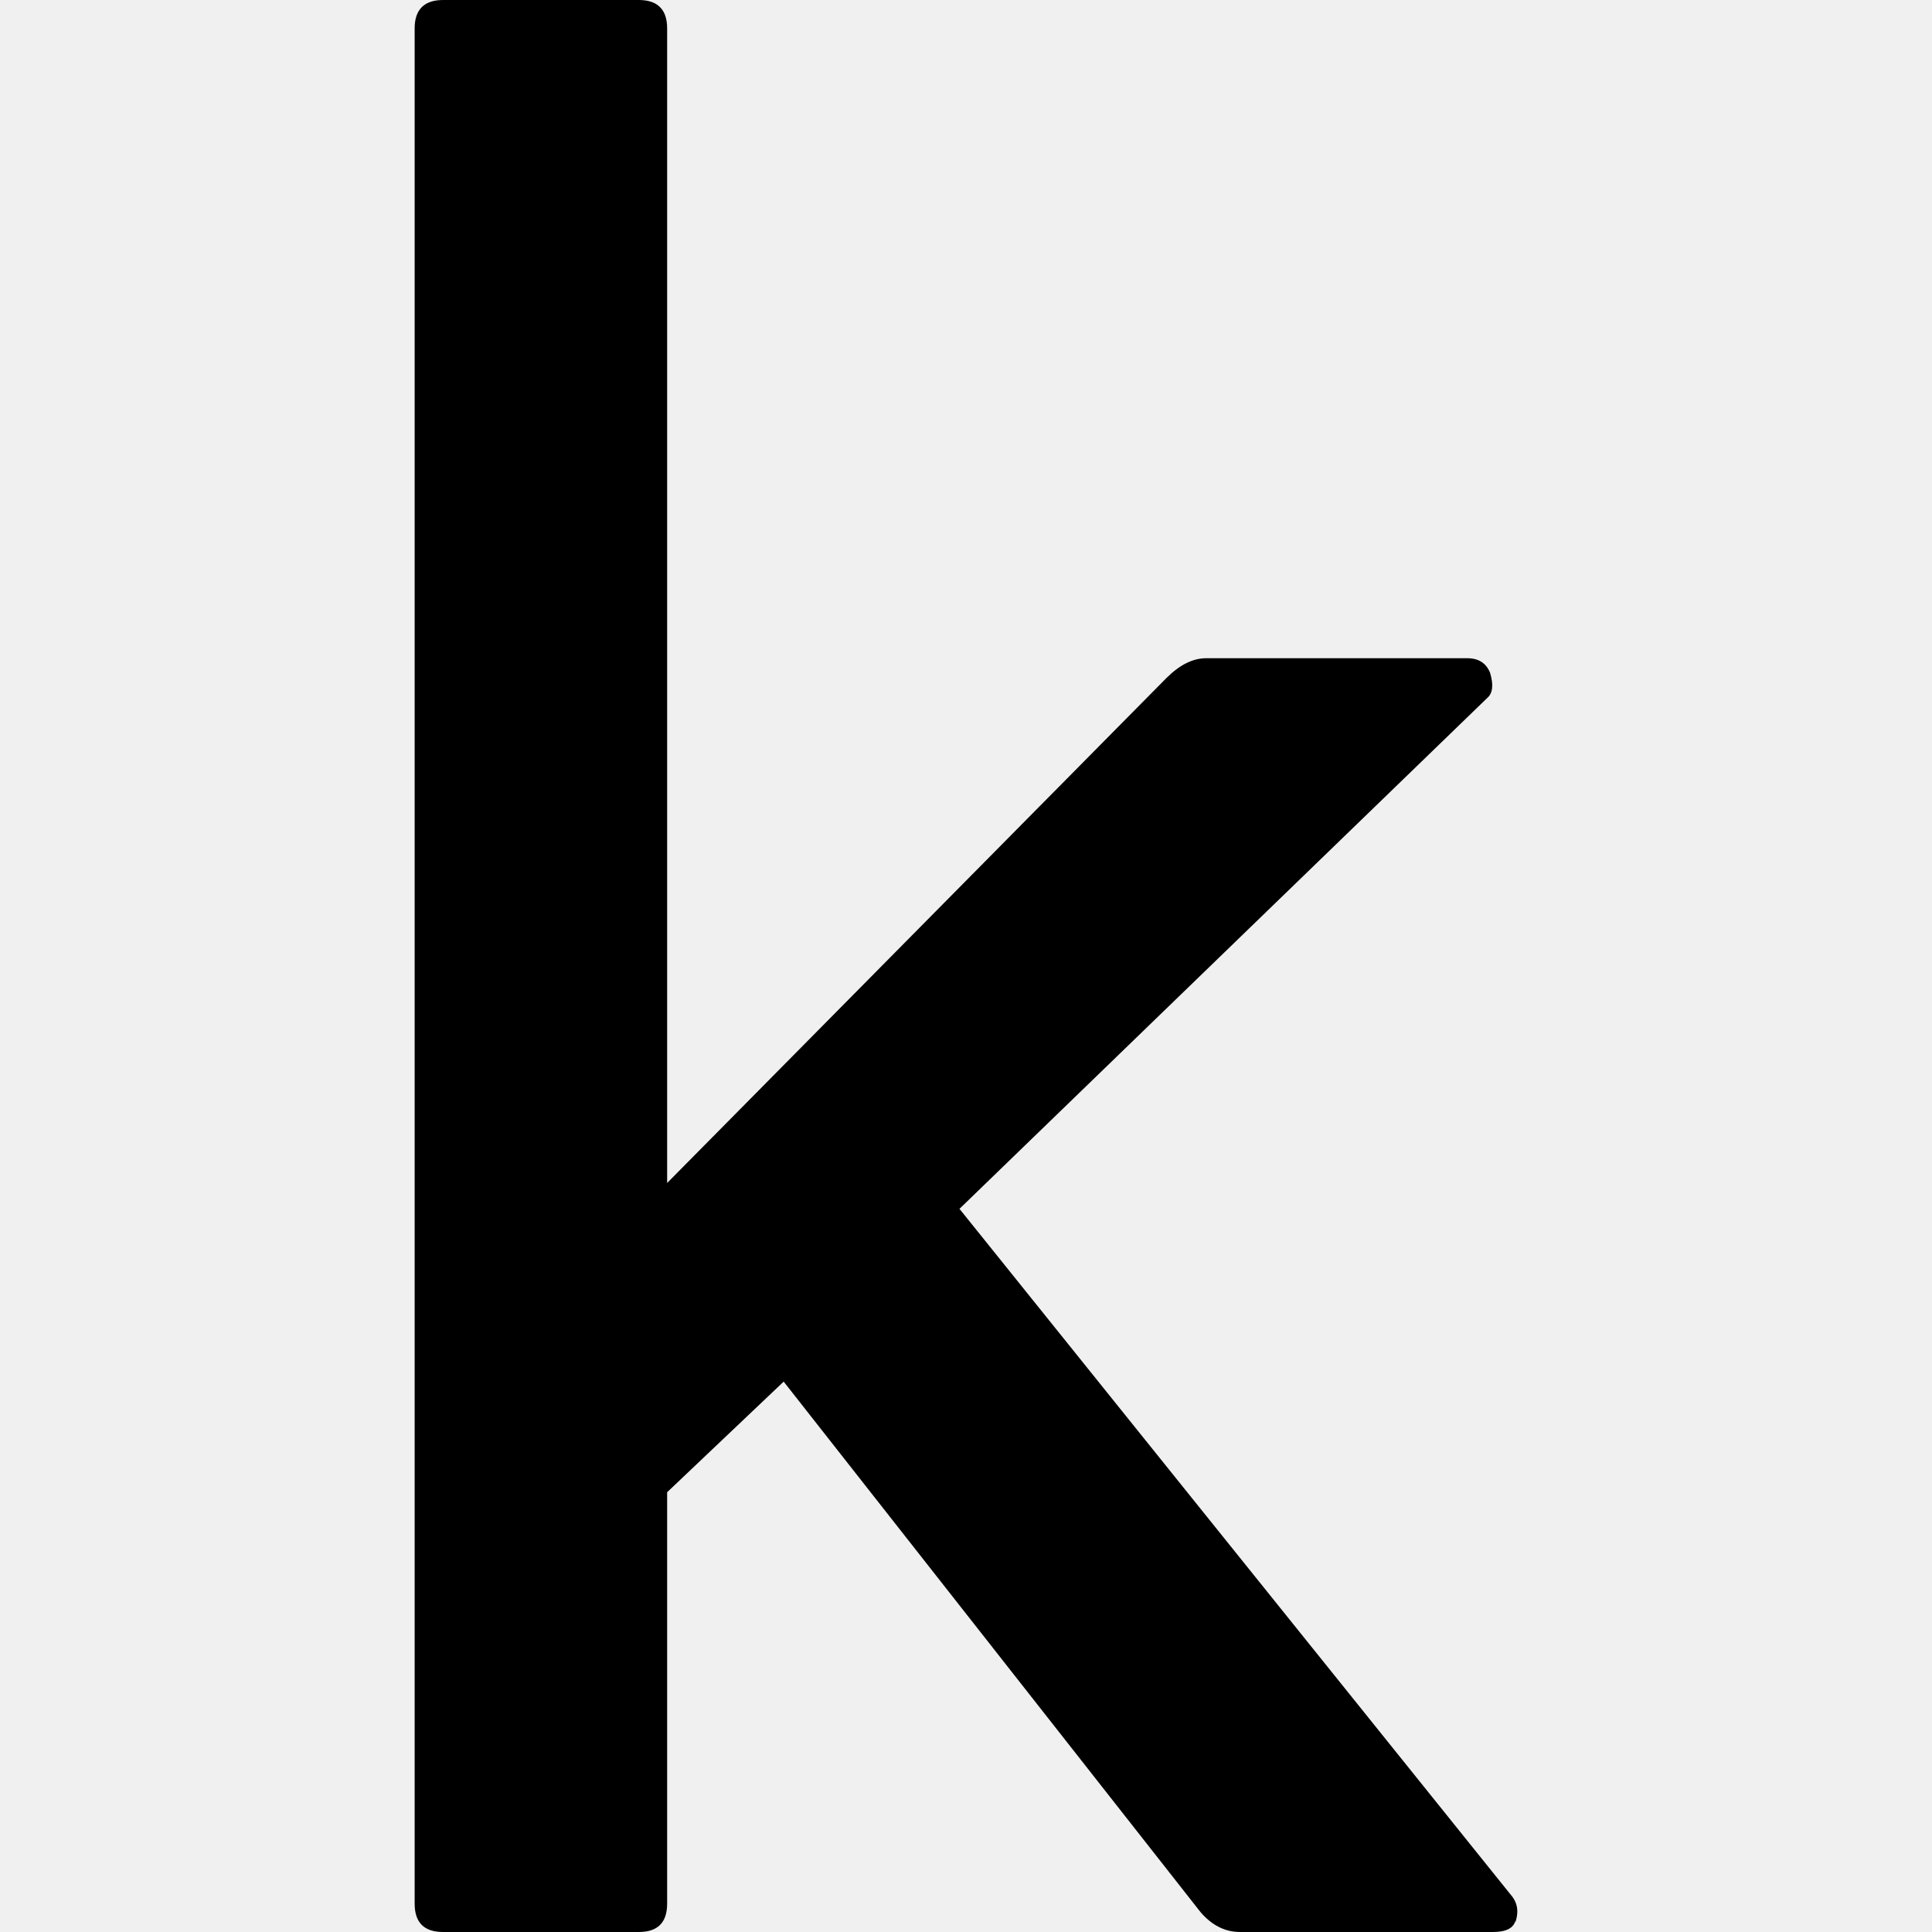
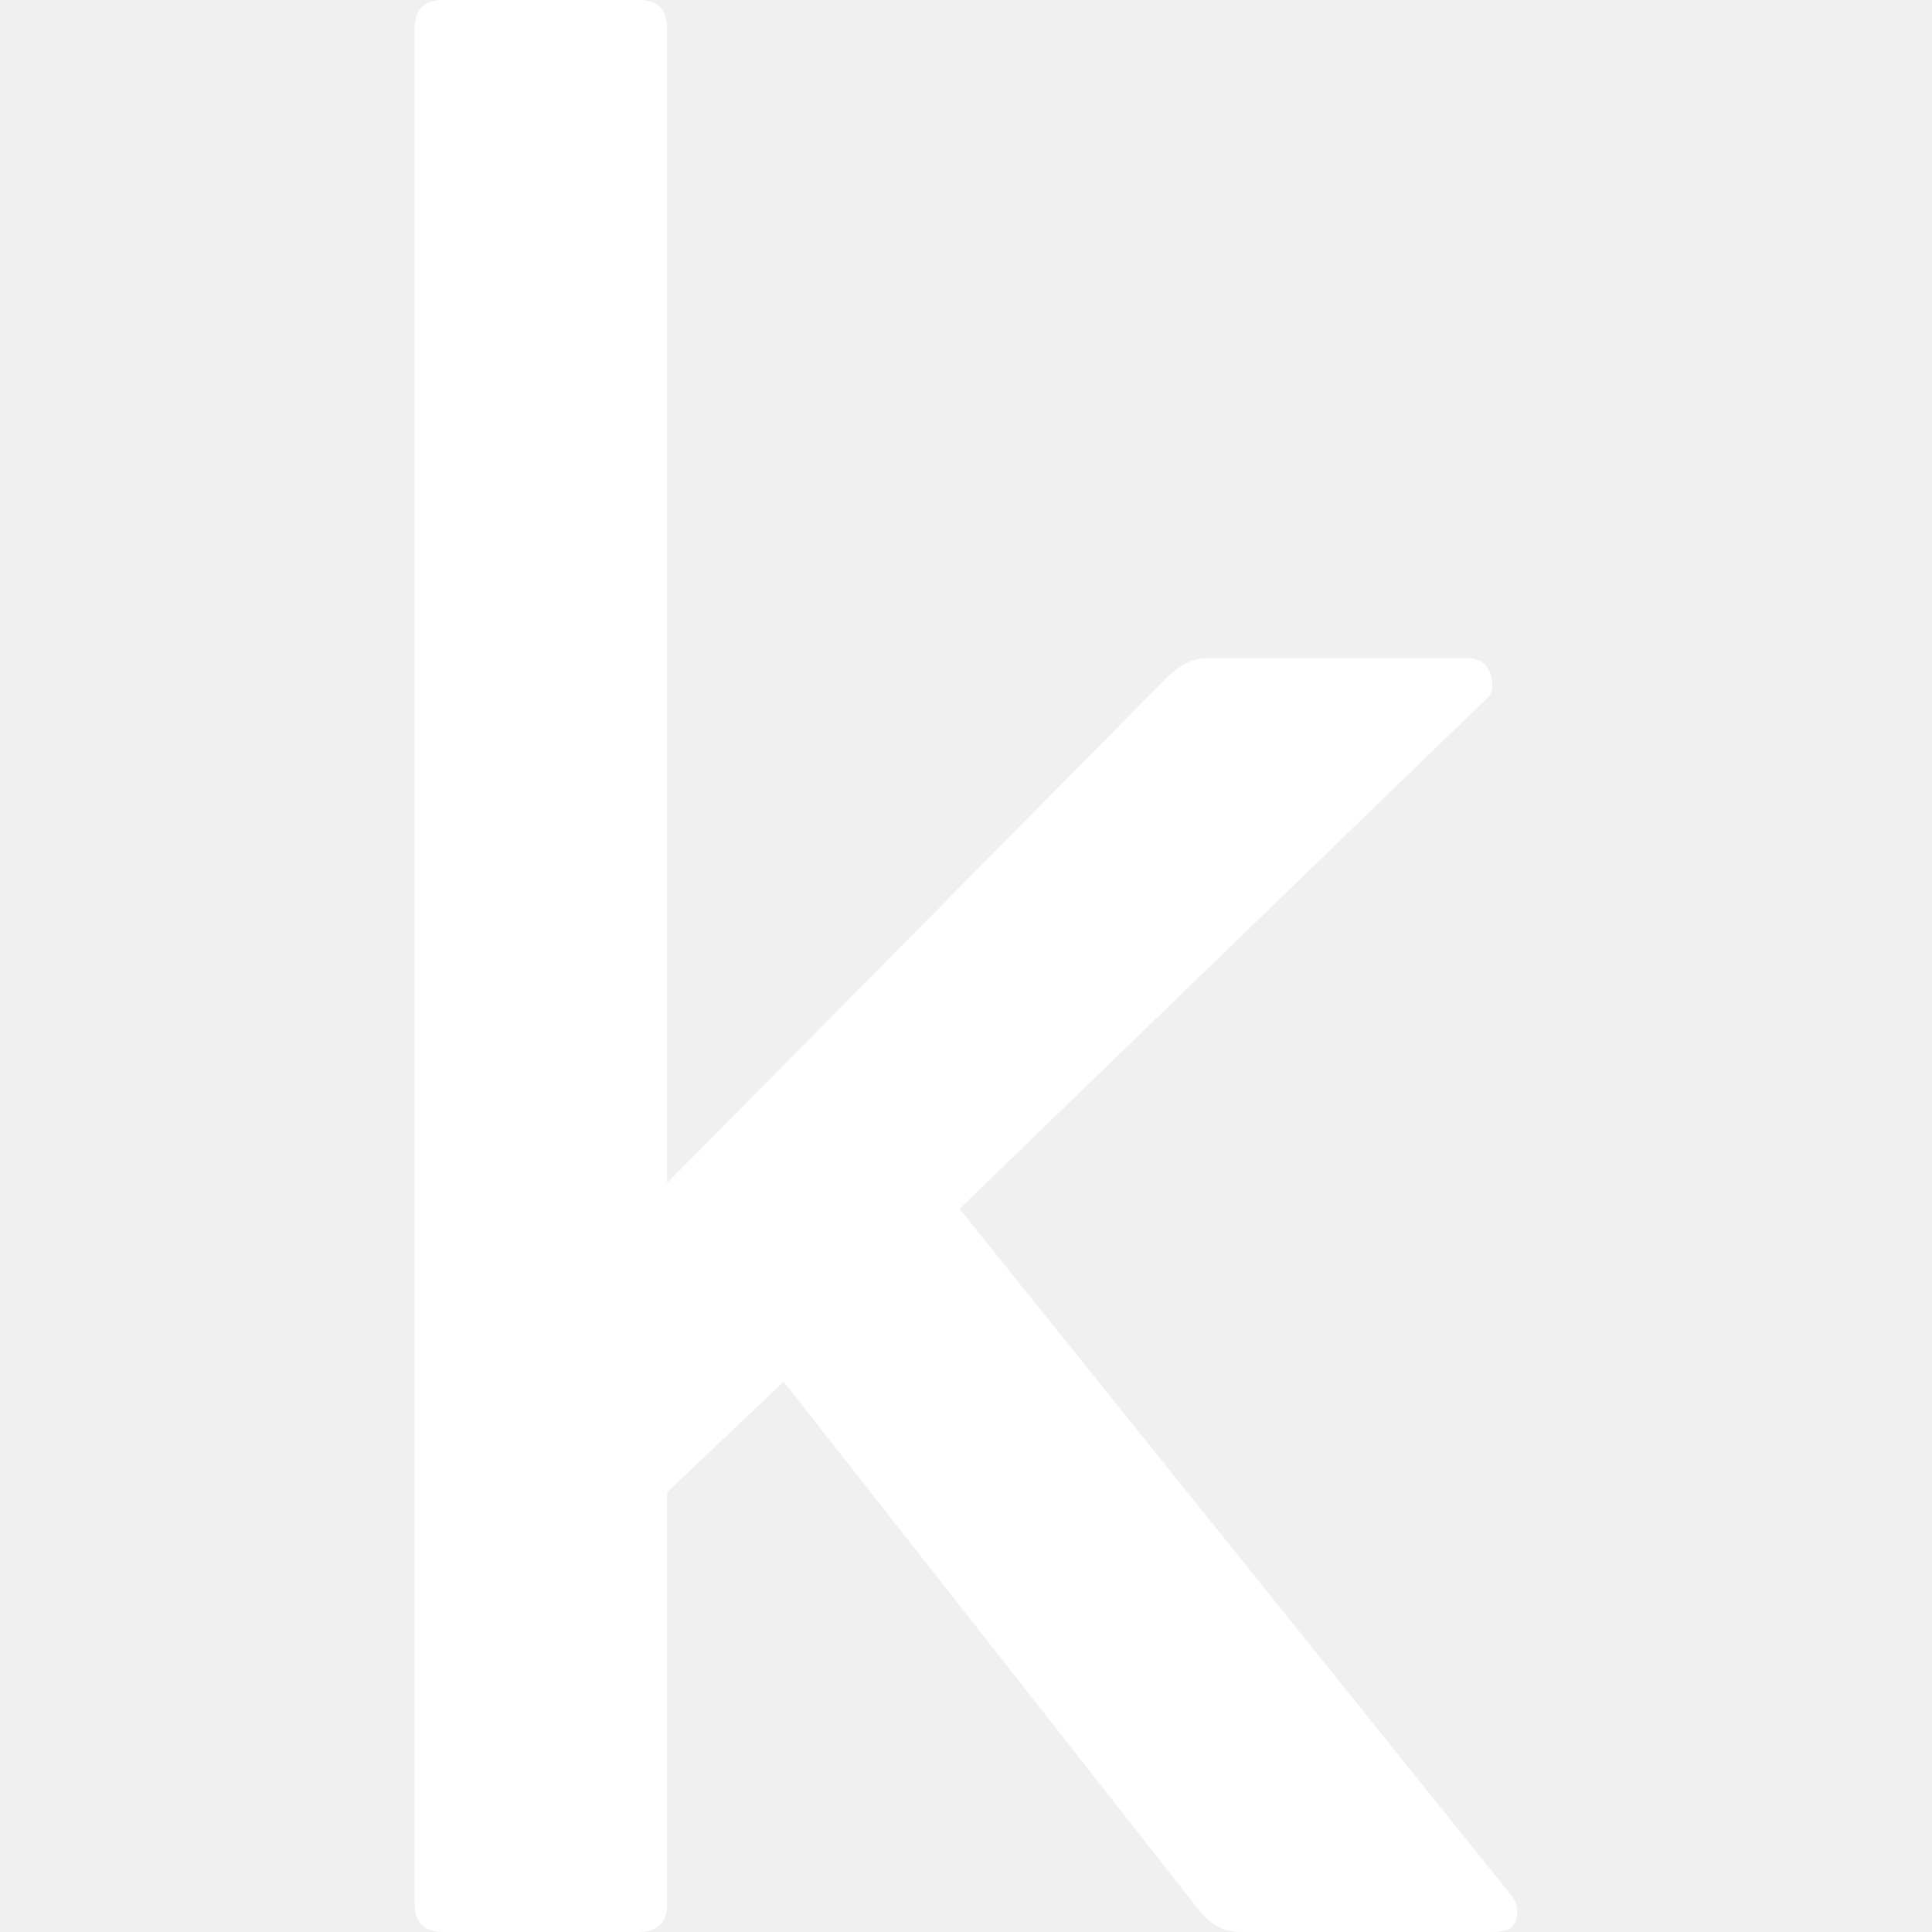
<svg xmlns="http://www.w3.org/2000/svg" xmlns:xlink="http://www.w3.org/1999/xlink" version="1.1" preserveAspectRatio="xMidYMid meet" viewBox="0 0 160 160" width="160" height="160">
  <defs>
    <path d="M125.5 159.06C125.35 159.68 124.72 160 123.63 160C121.54 160 104.79 160 102.7 160C101.46 160 100.36 159.45 99.42 158.35C97.12 155.42 85.61 140.78 64.9 114.42L55.25 123.58C55.25 144.02 55.25 155.38 55.25 157.65C55.25 159.22 54.47 160 52.9 160C51.28 160 38.32 160 36.7 160C35.12 160 34.34 159.22 34.34 157.65C34.34 142.12 34.34 17.88 34.34 2.35C34.34 0.8 35.12 0 36.7 0C38.32 0 51.28 0 52.9 0C54.47 0 55.25 0.8 55.25 2.35C55.25 8.72 55.25 40.6 55.25 97.97C80.06 72.88 93.84 58.94 96.6 56.15C97.7 55.05 98.8 54.51 99.9 54.51C102.06 54.51 119.34 54.51 121.5 54.51C122.45 54.51 123.07 54.91 123.4 55.71C123.7 56.71 123.63 57.41 123.16 57.81C120.25 60.63 105.68 74.73 79.46 100.11C106.8 134.13 121.99 153.03 125.03 156.81C125.66 157.51 125.81 158.21 125.5 159.21" id="e41Nbshp4m" />
  </defs>
  <g>
    <g>
      <g>
-         <use xlink:href="#e41Nbshp4m" opacity="1" fill="#000000" fill-opacity="1" />
-         <g>
-           <use xlink:href="#e41Nbshp4m" opacity="1" fill-opacity="0" stroke="#000000" stroke-width="1" stroke-opacity="0" />
-         </g>
+         <use xlink:href="#e41Nbshp4m" opacity="1" fill="#FFFFFF" fill-opacity="1" />
      </g>
    </g>
  </g>
</svg>
